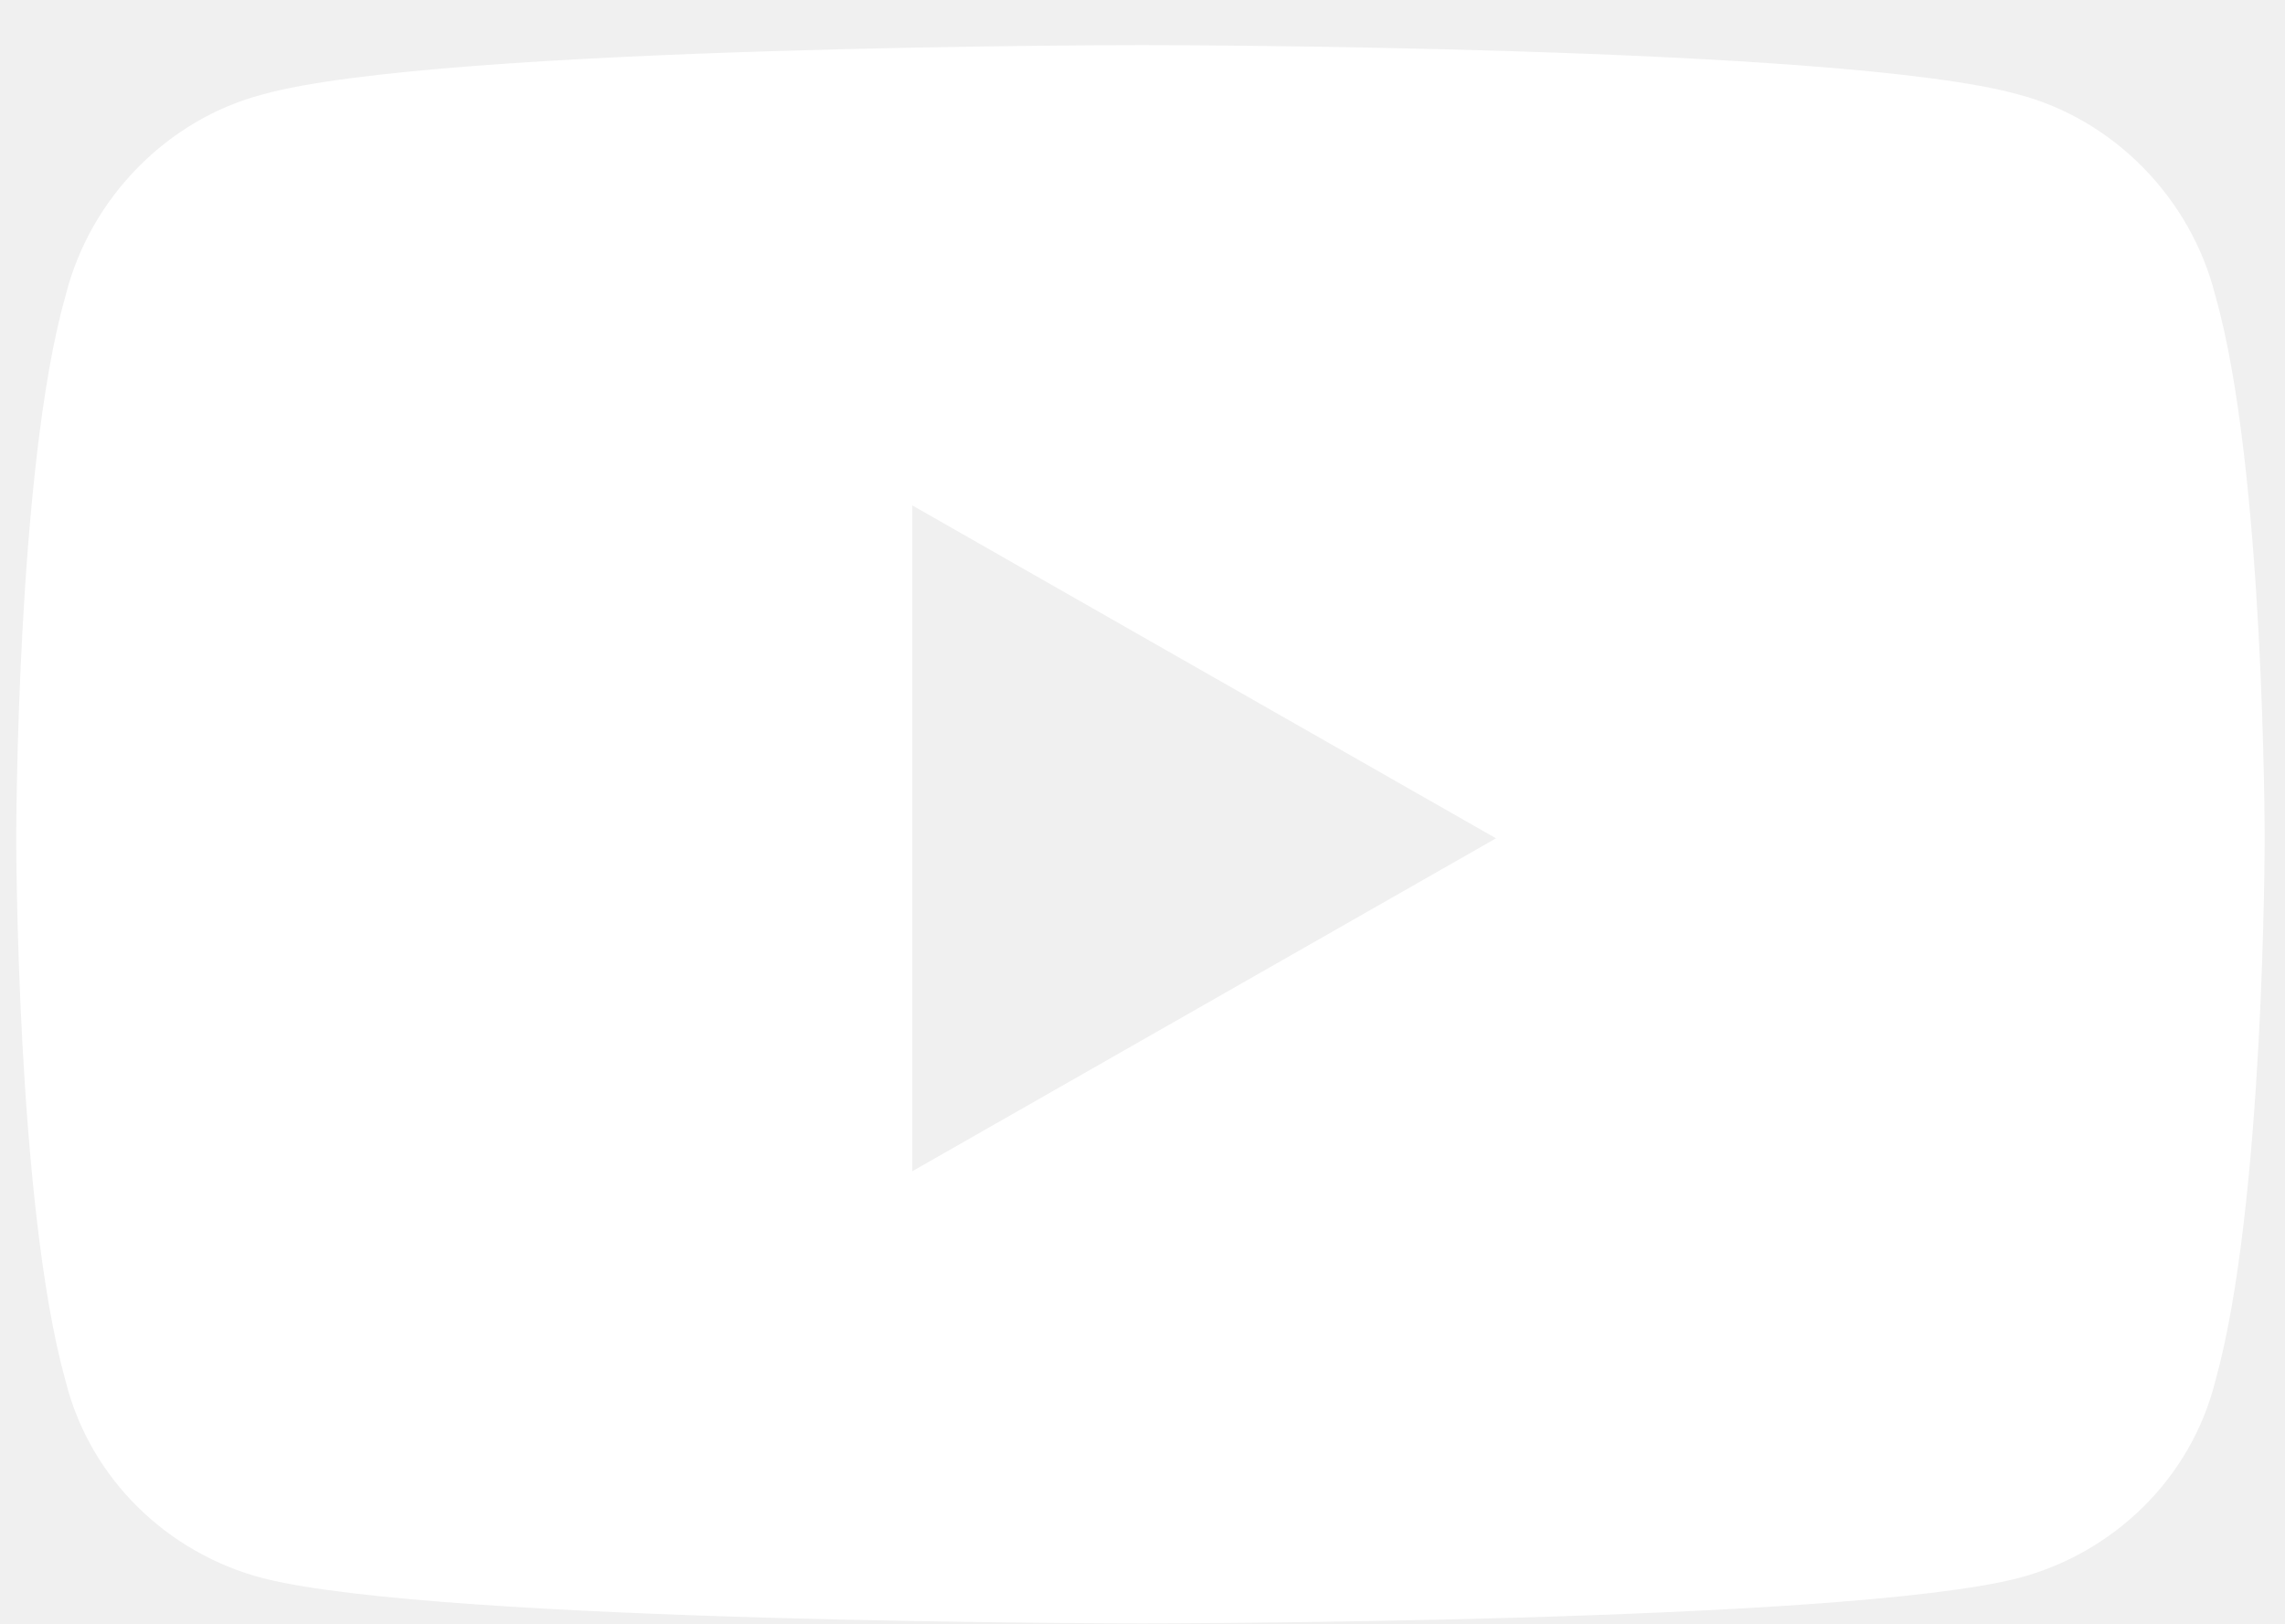
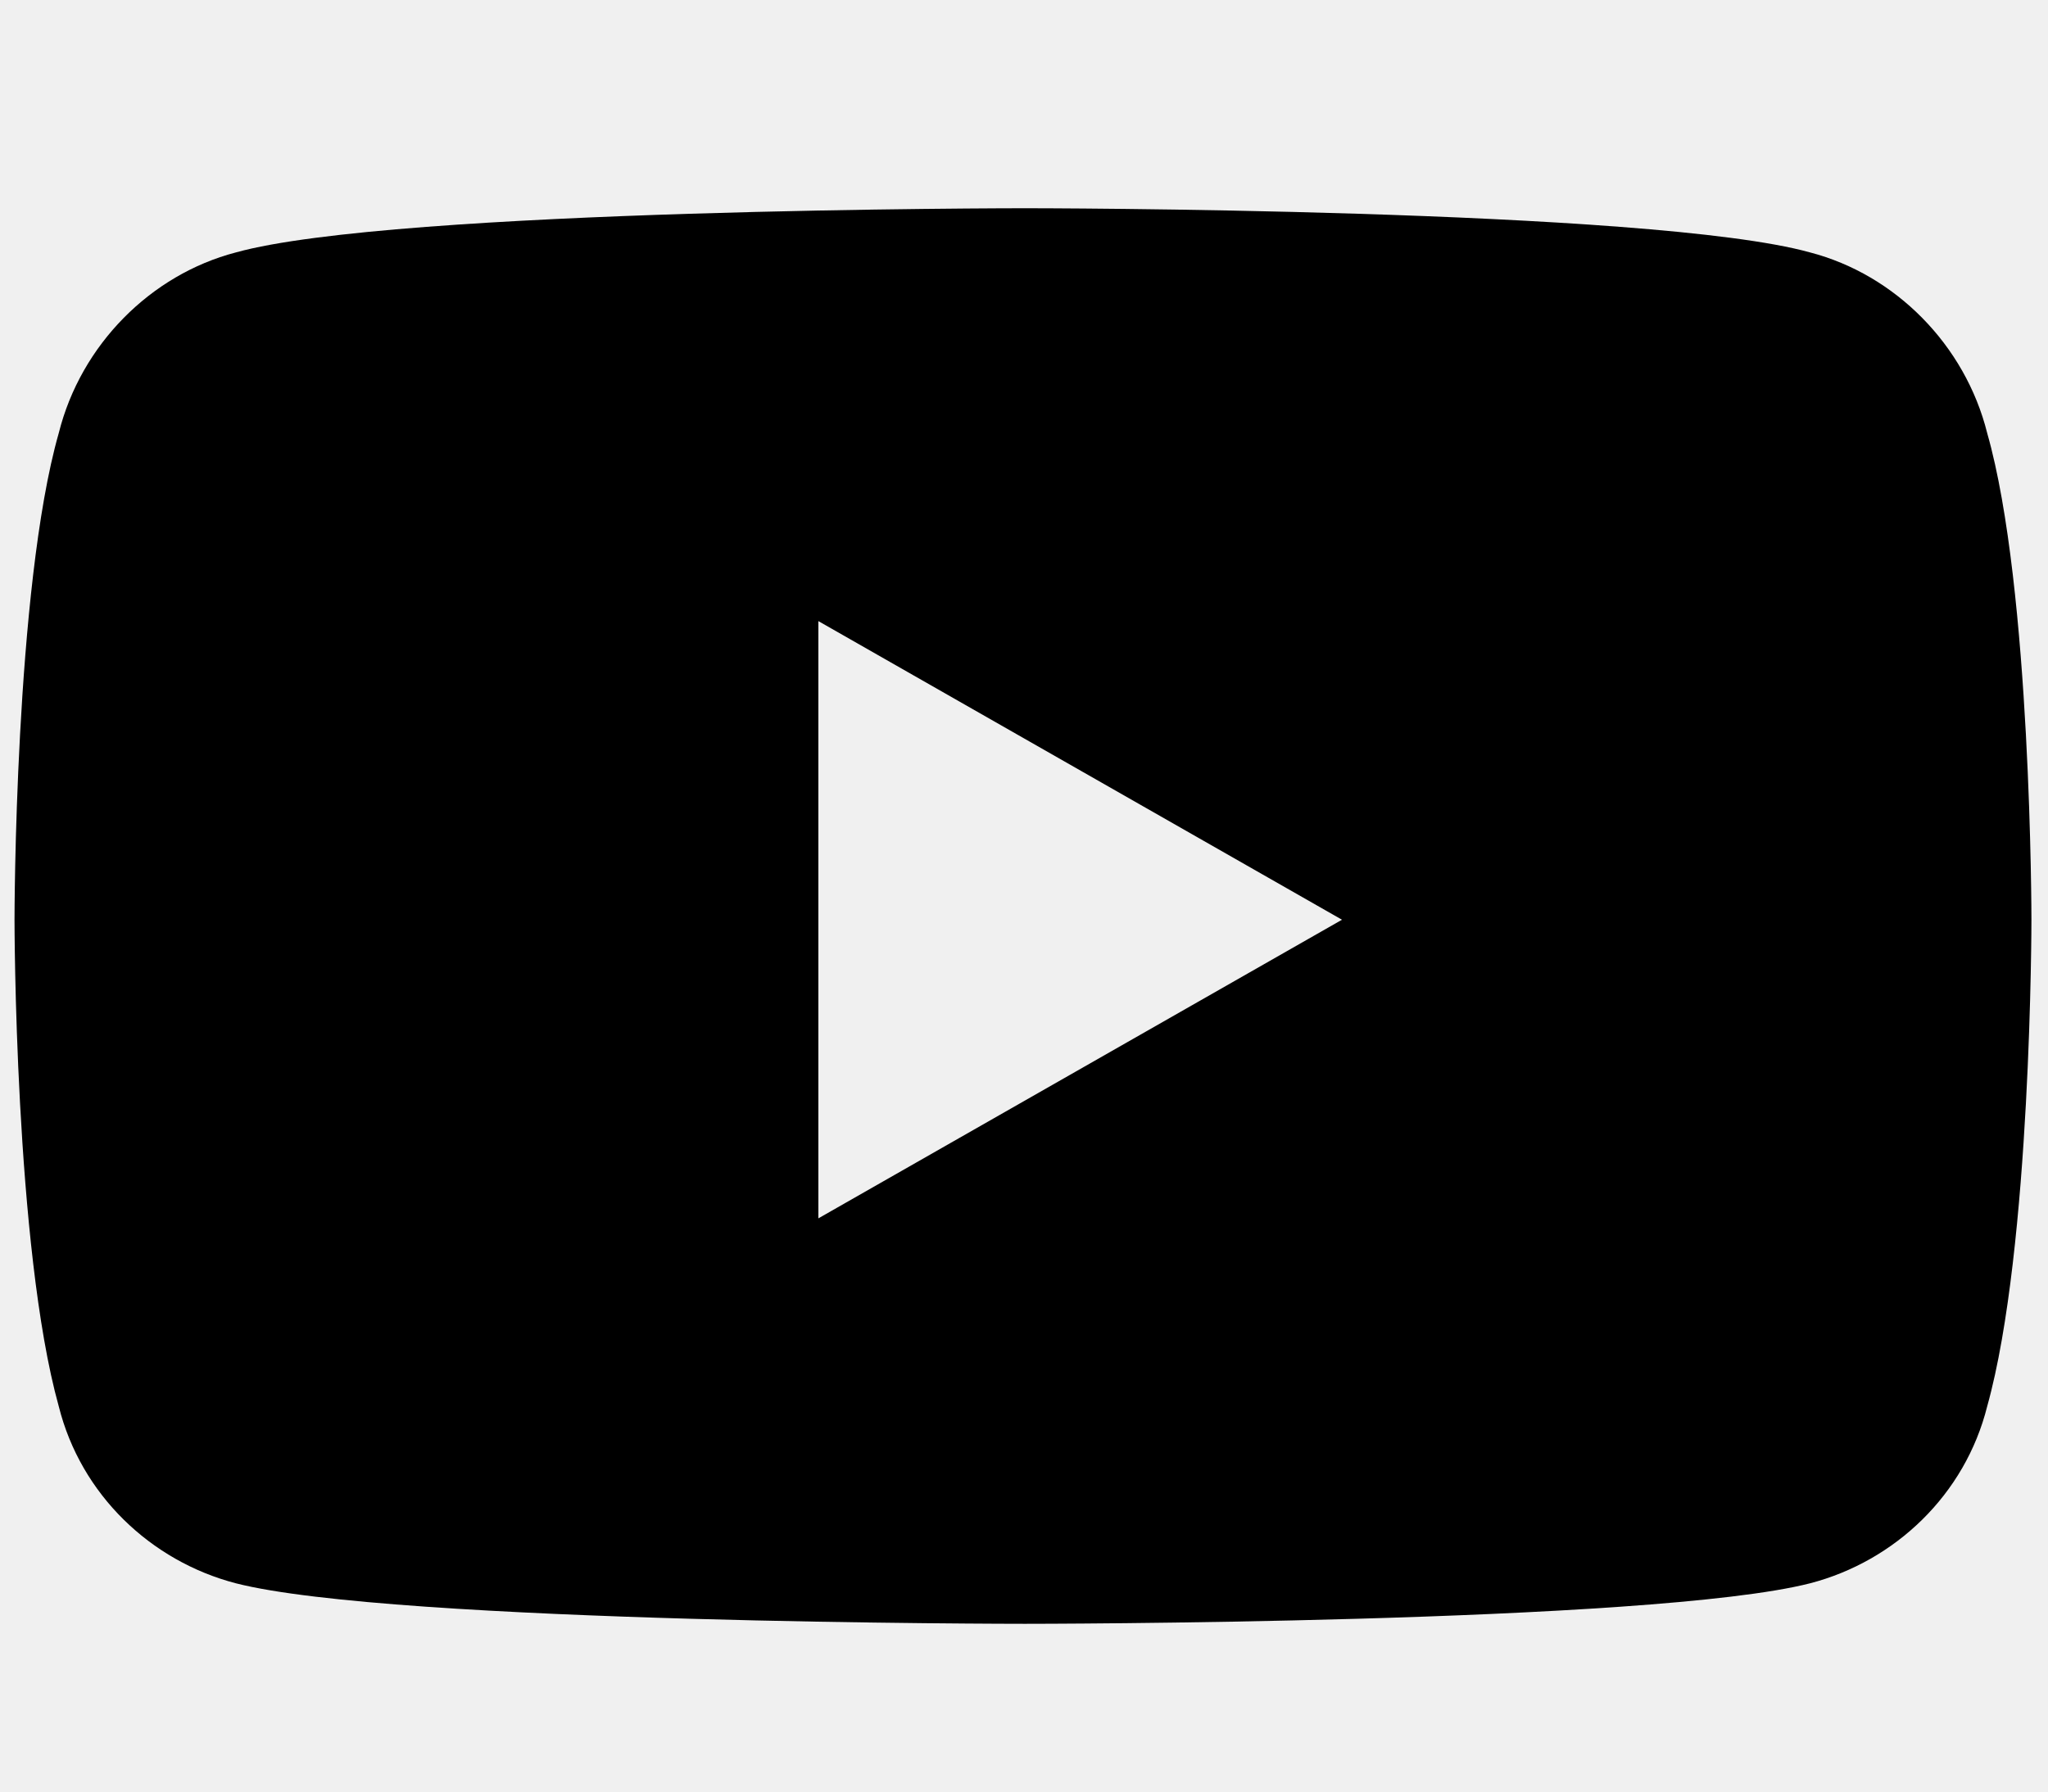
- <svg xmlns="http://www.w3.org/2000/svg" width="38" height="27" viewBox="0 0 38 27" fill="none">
-   <path d="M36.842 4.92C36.432 3.279 35.133 1.98 33.56 1.57C30.621 0.75 19 0.75 19 0.75C19 0.75 7.311 0.75 4.371 1.57C2.799 1.98 1.5 3.279 1.09 4.92C0.27 7.791 0.27 13.943 0.27 13.943C0.27 13.943 0.27 20.027 1.09 22.967C1.5 24.607 2.799 25.838 4.371 26.248C7.311 27 19 27 19 27C19 27 30.621 27 33.56 26.248C35.133 25.838 36.432 24.607 36.842 22.967C37.662 20.027 37.662 13.943 37.662 13.943C37.662 13.943 37.662 7.791 36.842 4.92ZM15.172 19.48V8.406L24.879 13.943L15.172 19.48Z" fill="white" />
+ <svg xmlns="http://www.w3.org/2000/svg" version="1.1" width="40" height="35" viewBox="0 0 45 32">
+   <path d="M43.664 5.831c-0.486-1.944-2.025-3.484-3.889-3.97-3.484-0.972-17.257-0.972-17.257-0.972s-13.854 0-17.338 0.972c-1.863 0.486-3.403 2.025-3.889 3.97-0.972 3.403-0.972 10.695-0.972 10.695s0 7.211 0.972 10.694c0.486 1.944 2.025 3.403 3.889 3.889 3.484 0.891 17.338 0.891 17.338 0.891s13.773 0 17.257-0.891c1.863-0.486 3.403-1.944 3.889-3.889 0.972-3.484 0.972-10.694 0.972-10.694s0-7.292-0.972-10.694zM17.982 23.088v-13.125l11.505 6.563-11.505 6.563z" />
</svg>
